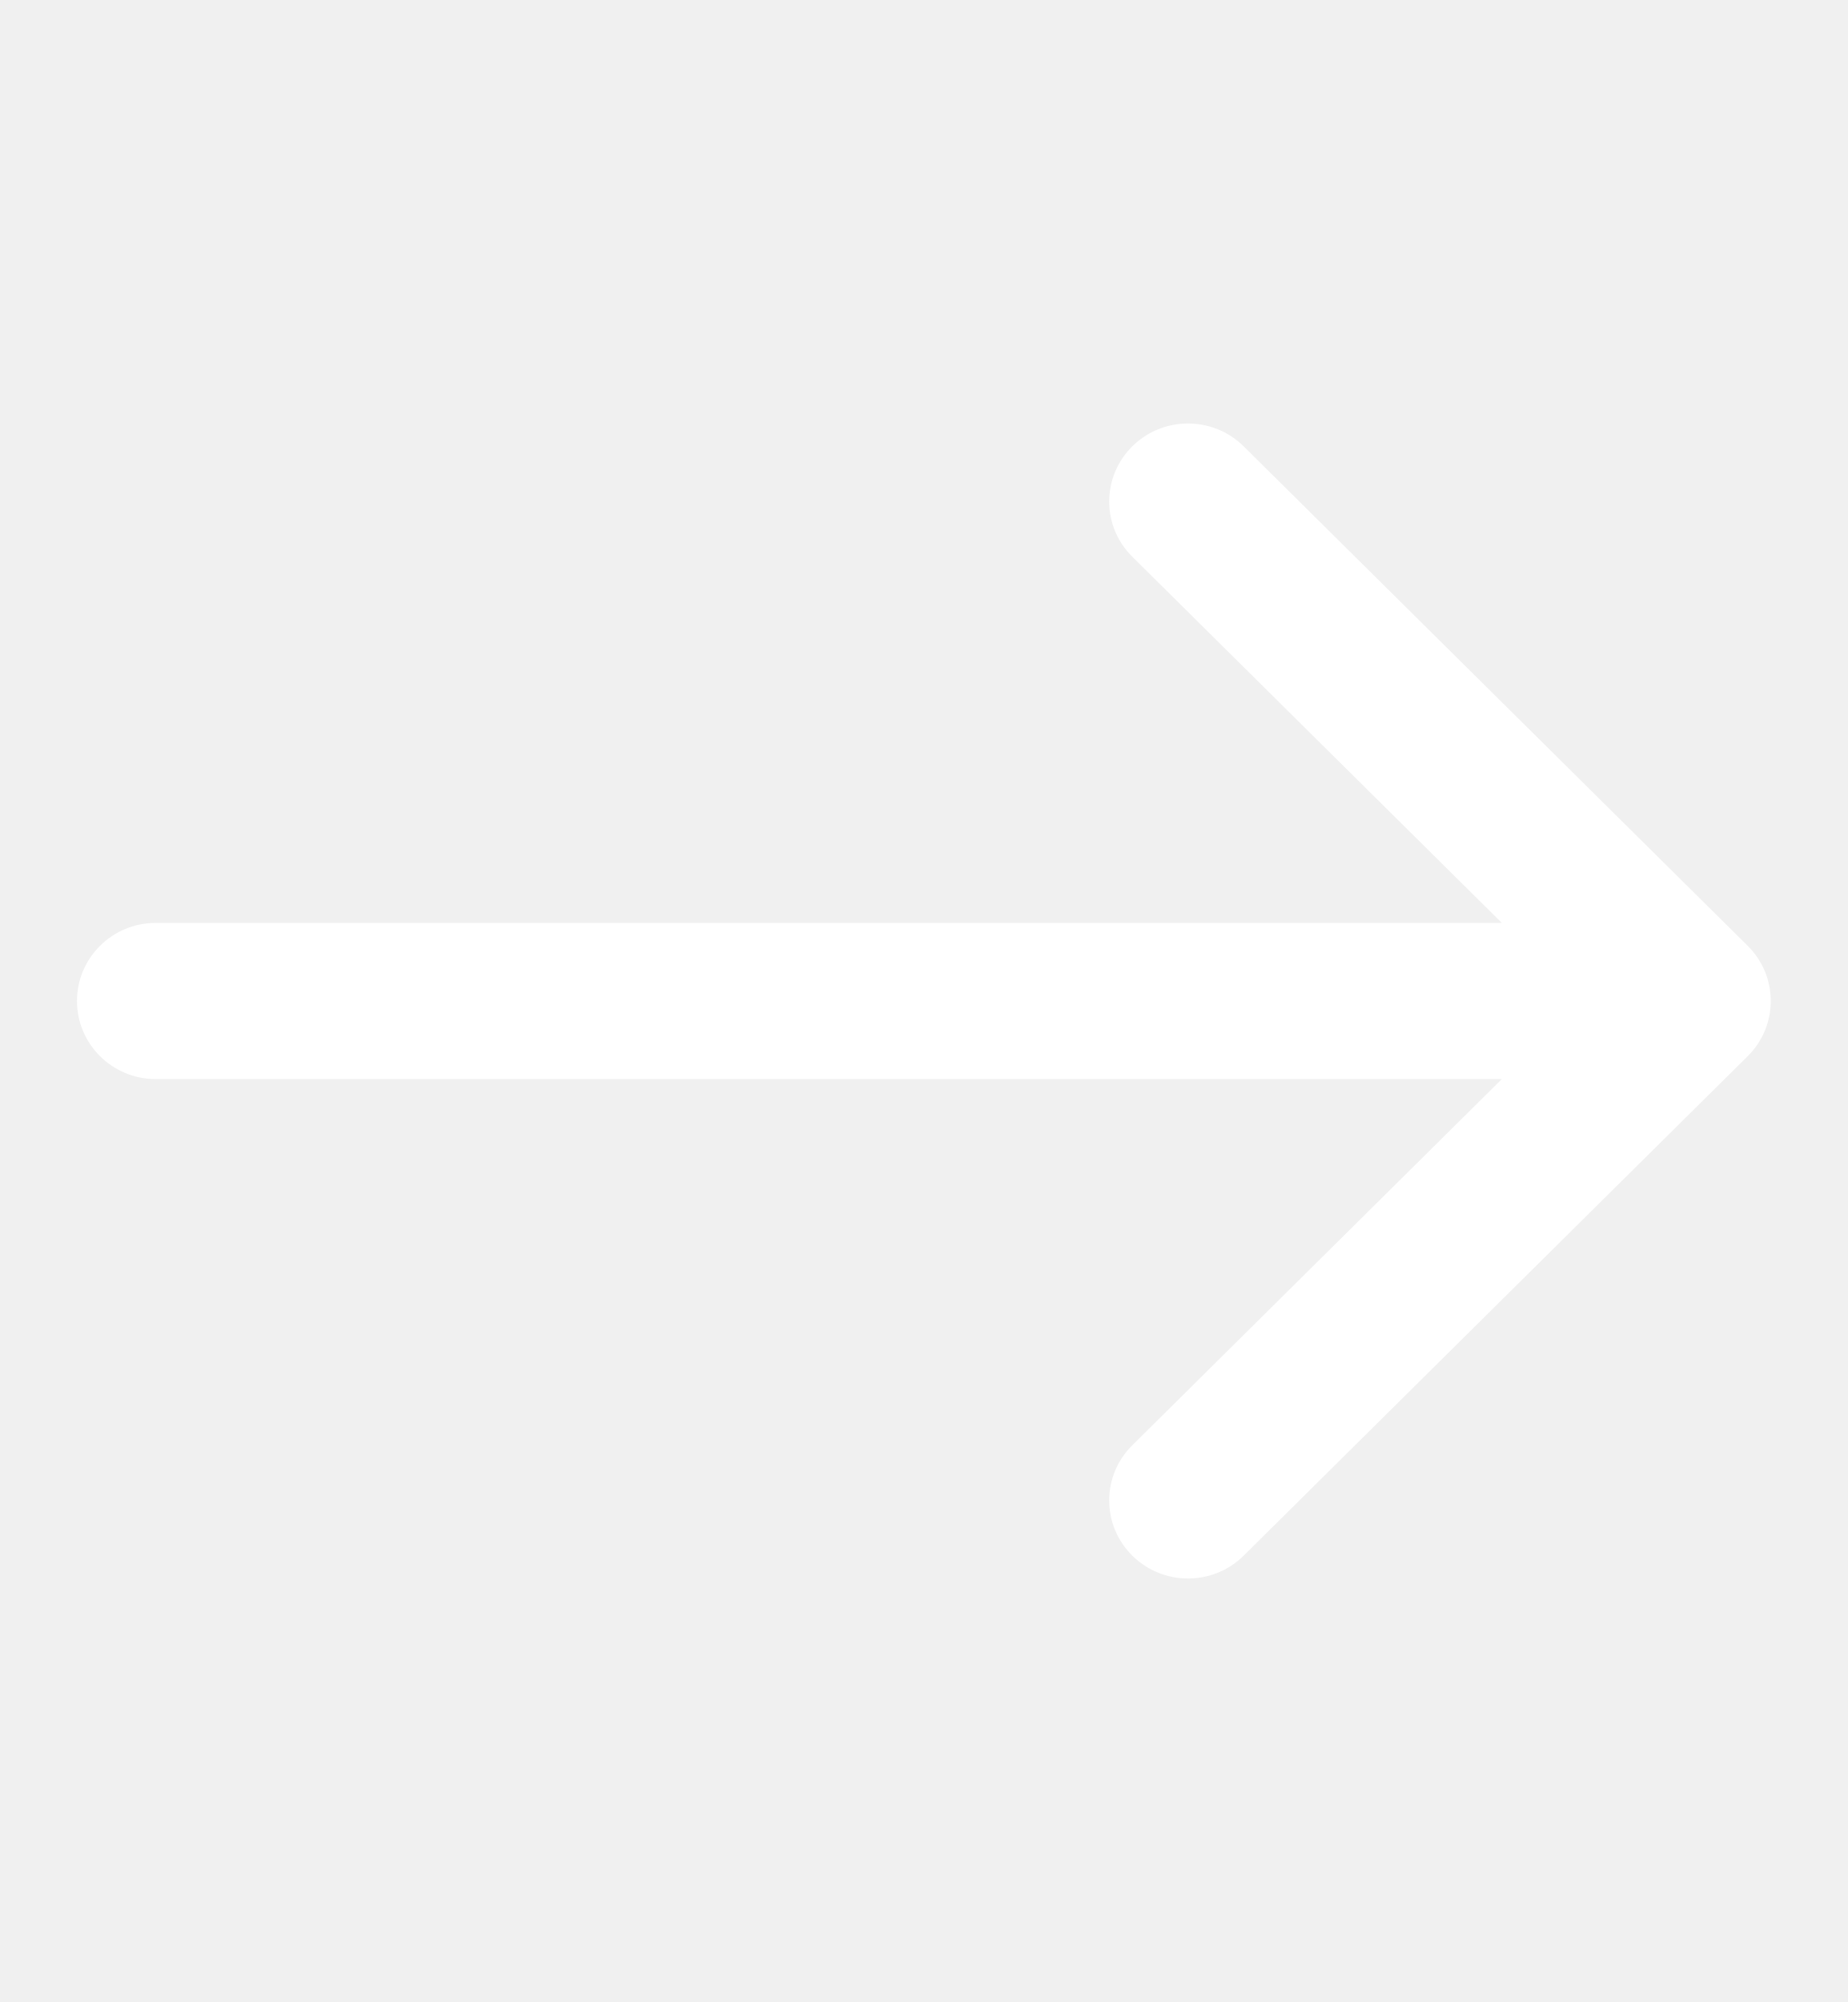
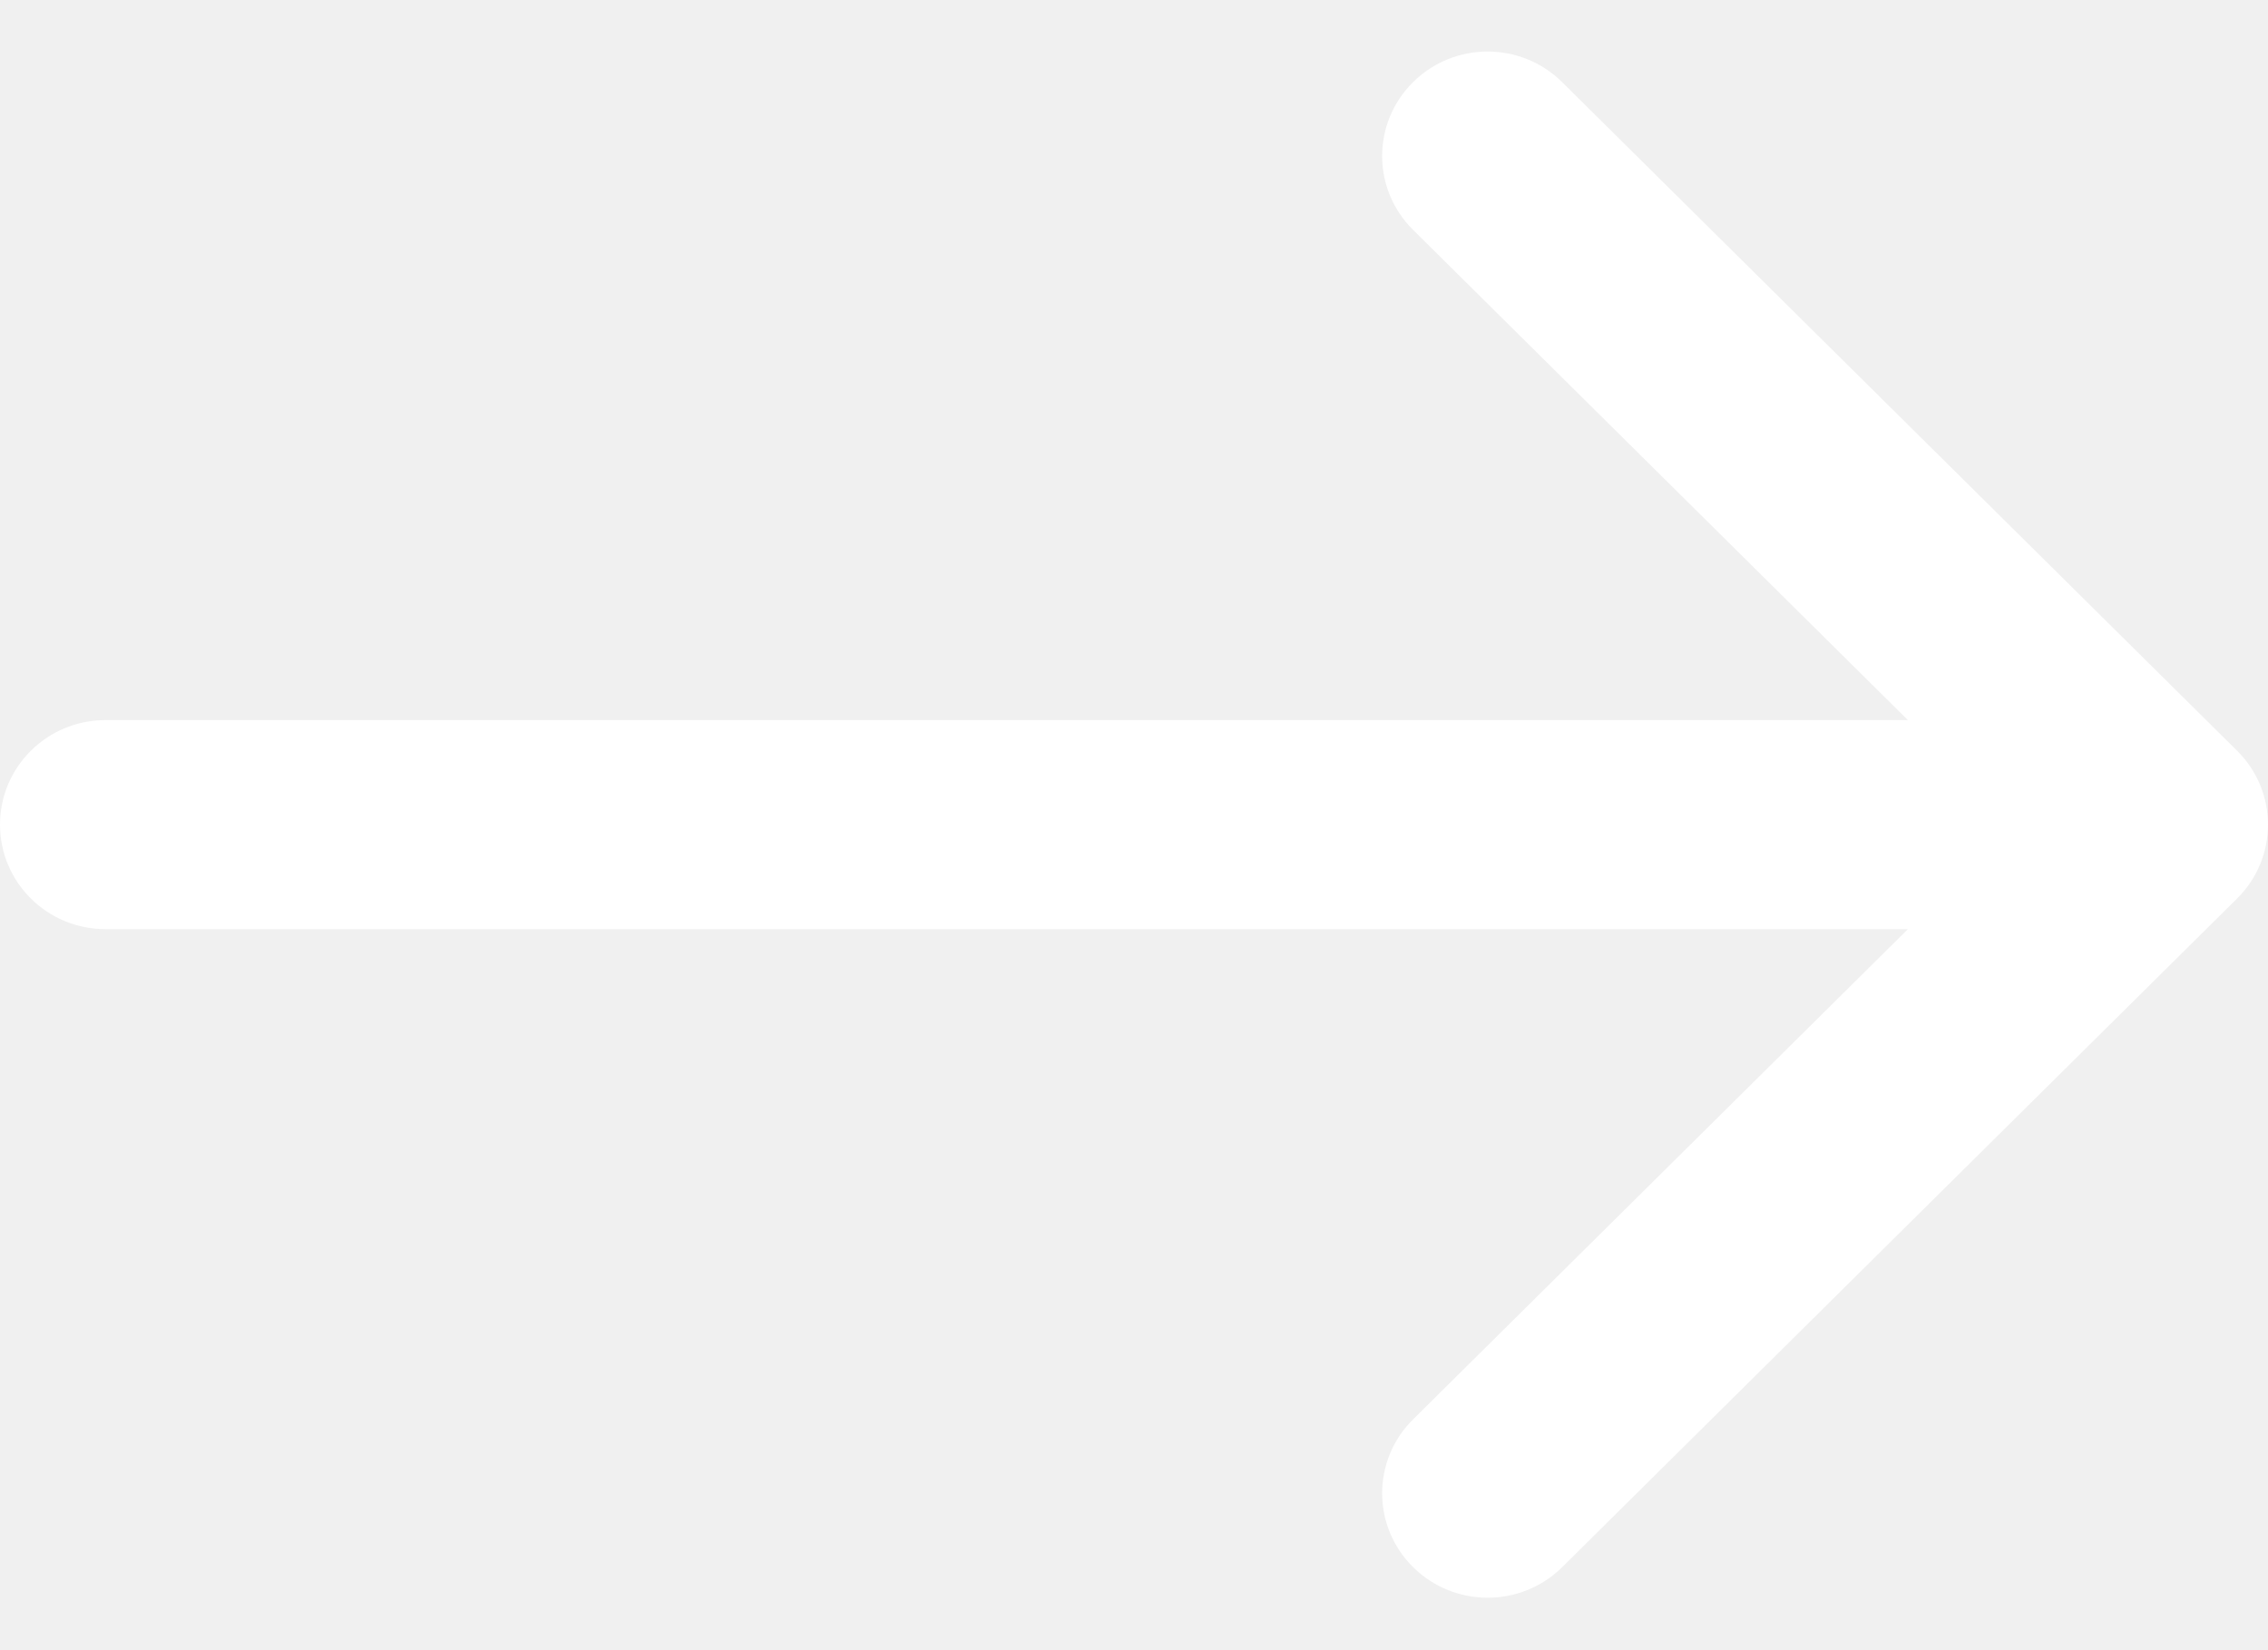
- <svg xmlns="http://www.w3.org/2000/svg" width="24" height="26" viewBox="0 0 24 26" fill="none">
-   <path d="M22.7 12.283L16.154 5.797C15.754 5.401 15.106 5.401 14.707 5.797C14.307 6.193 14.307 6.834 14.707 7.23L19.507 11.986H2.023C1.458 11.986 1 12.44 1 13C1 13.56 1.458 14.014 2.023 14.014H19.507L14.707 18.77C14.307 19.166 14.307 19.807 14.707 20.203C14.907 20.401 15.169 20.5 15.43 20.5C15.692 20.5 15.954 20.401 16.154 20.203L22.7 13.717C23.1 13.321 23.1 12.679 22.7 12.283Z" fill="white" />
+ <svg xmlns="http://www.w3.org/2000/svg" width="22" height="16" viewBox="0 0 22 16" fill="none">
+   <path d="M21.7 7.283L15.153 0.797C14.754 0.401 14.106 0.401 13.707 0.797C13.307 1.193 13.307 1.834 13.707 2.23L18.507 6.986H1.023C0.458 6.986 0 7.44 0 8C0 8.56 0.458 9.014 1.023 9.014H18.507L13.707 13.77C13.307 14.166 13.307 14.807 13.707 15.203C13.907 15.401 14.169 15.5 14.43 15.5C14.692 15.5 14.954 15.401 15.154 15.203L21.7 8.717C22.1 8.321 22.1 7.679 21.7 7.283Z" fill="white" />
</svg>
